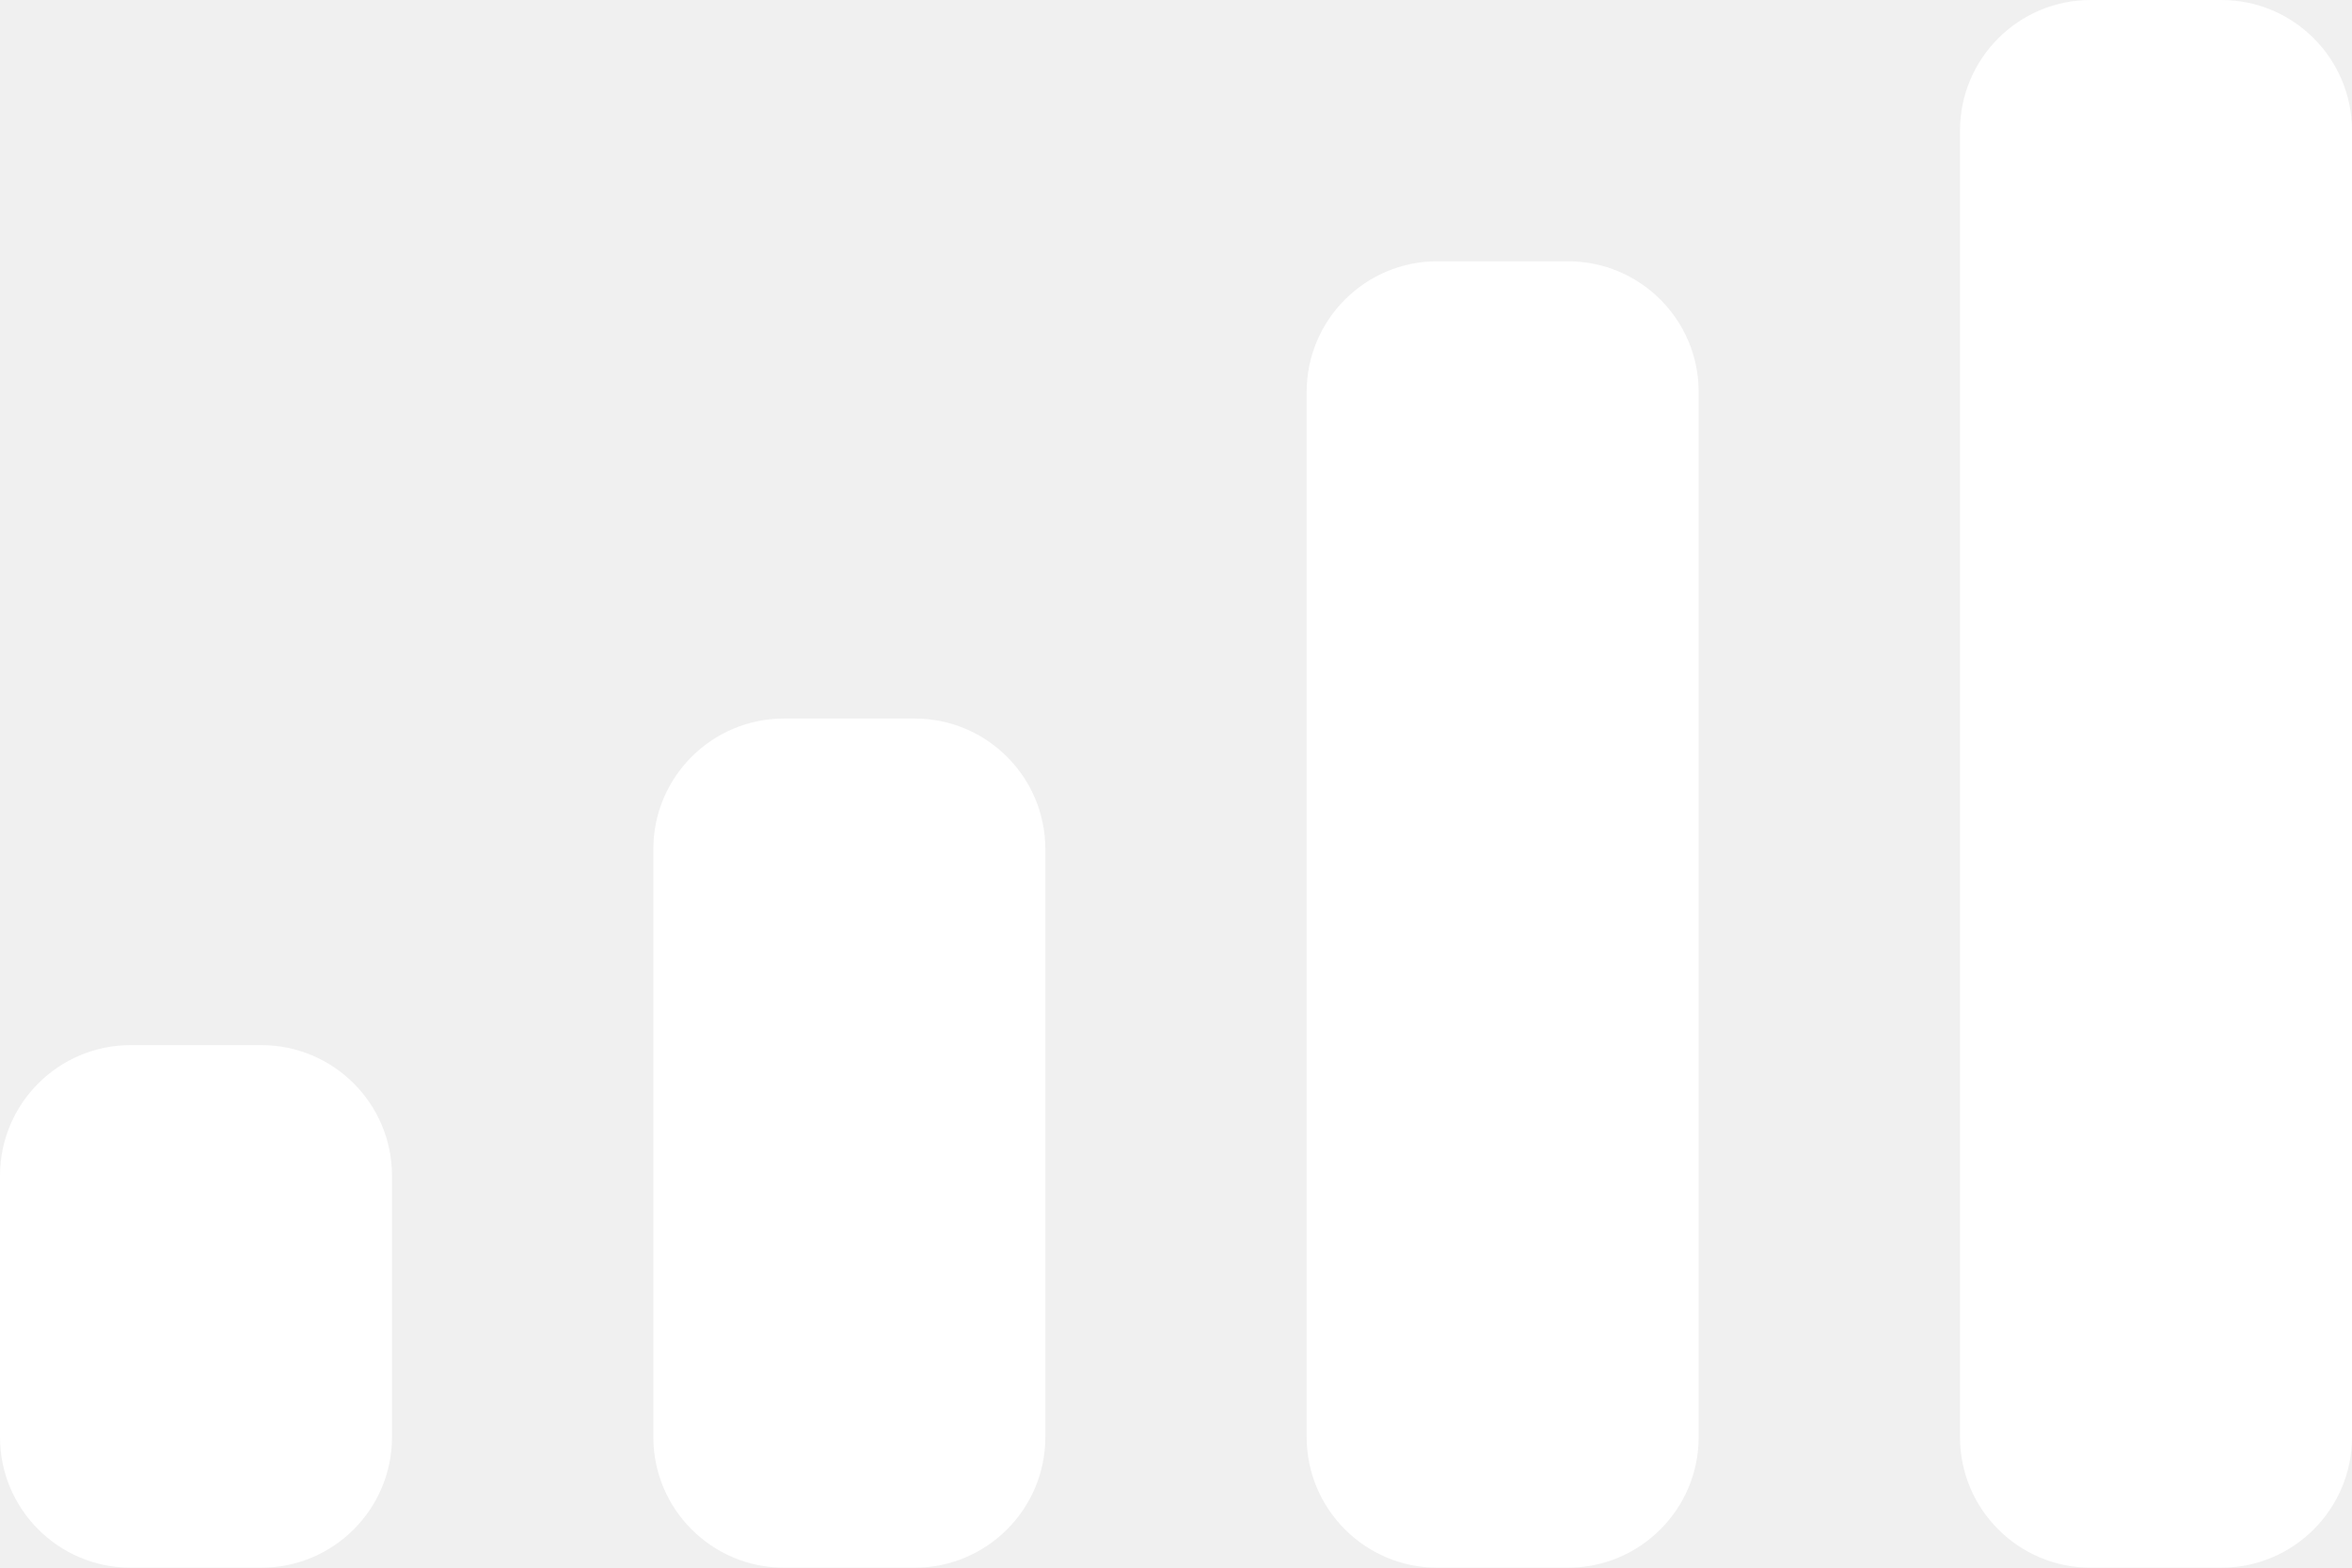
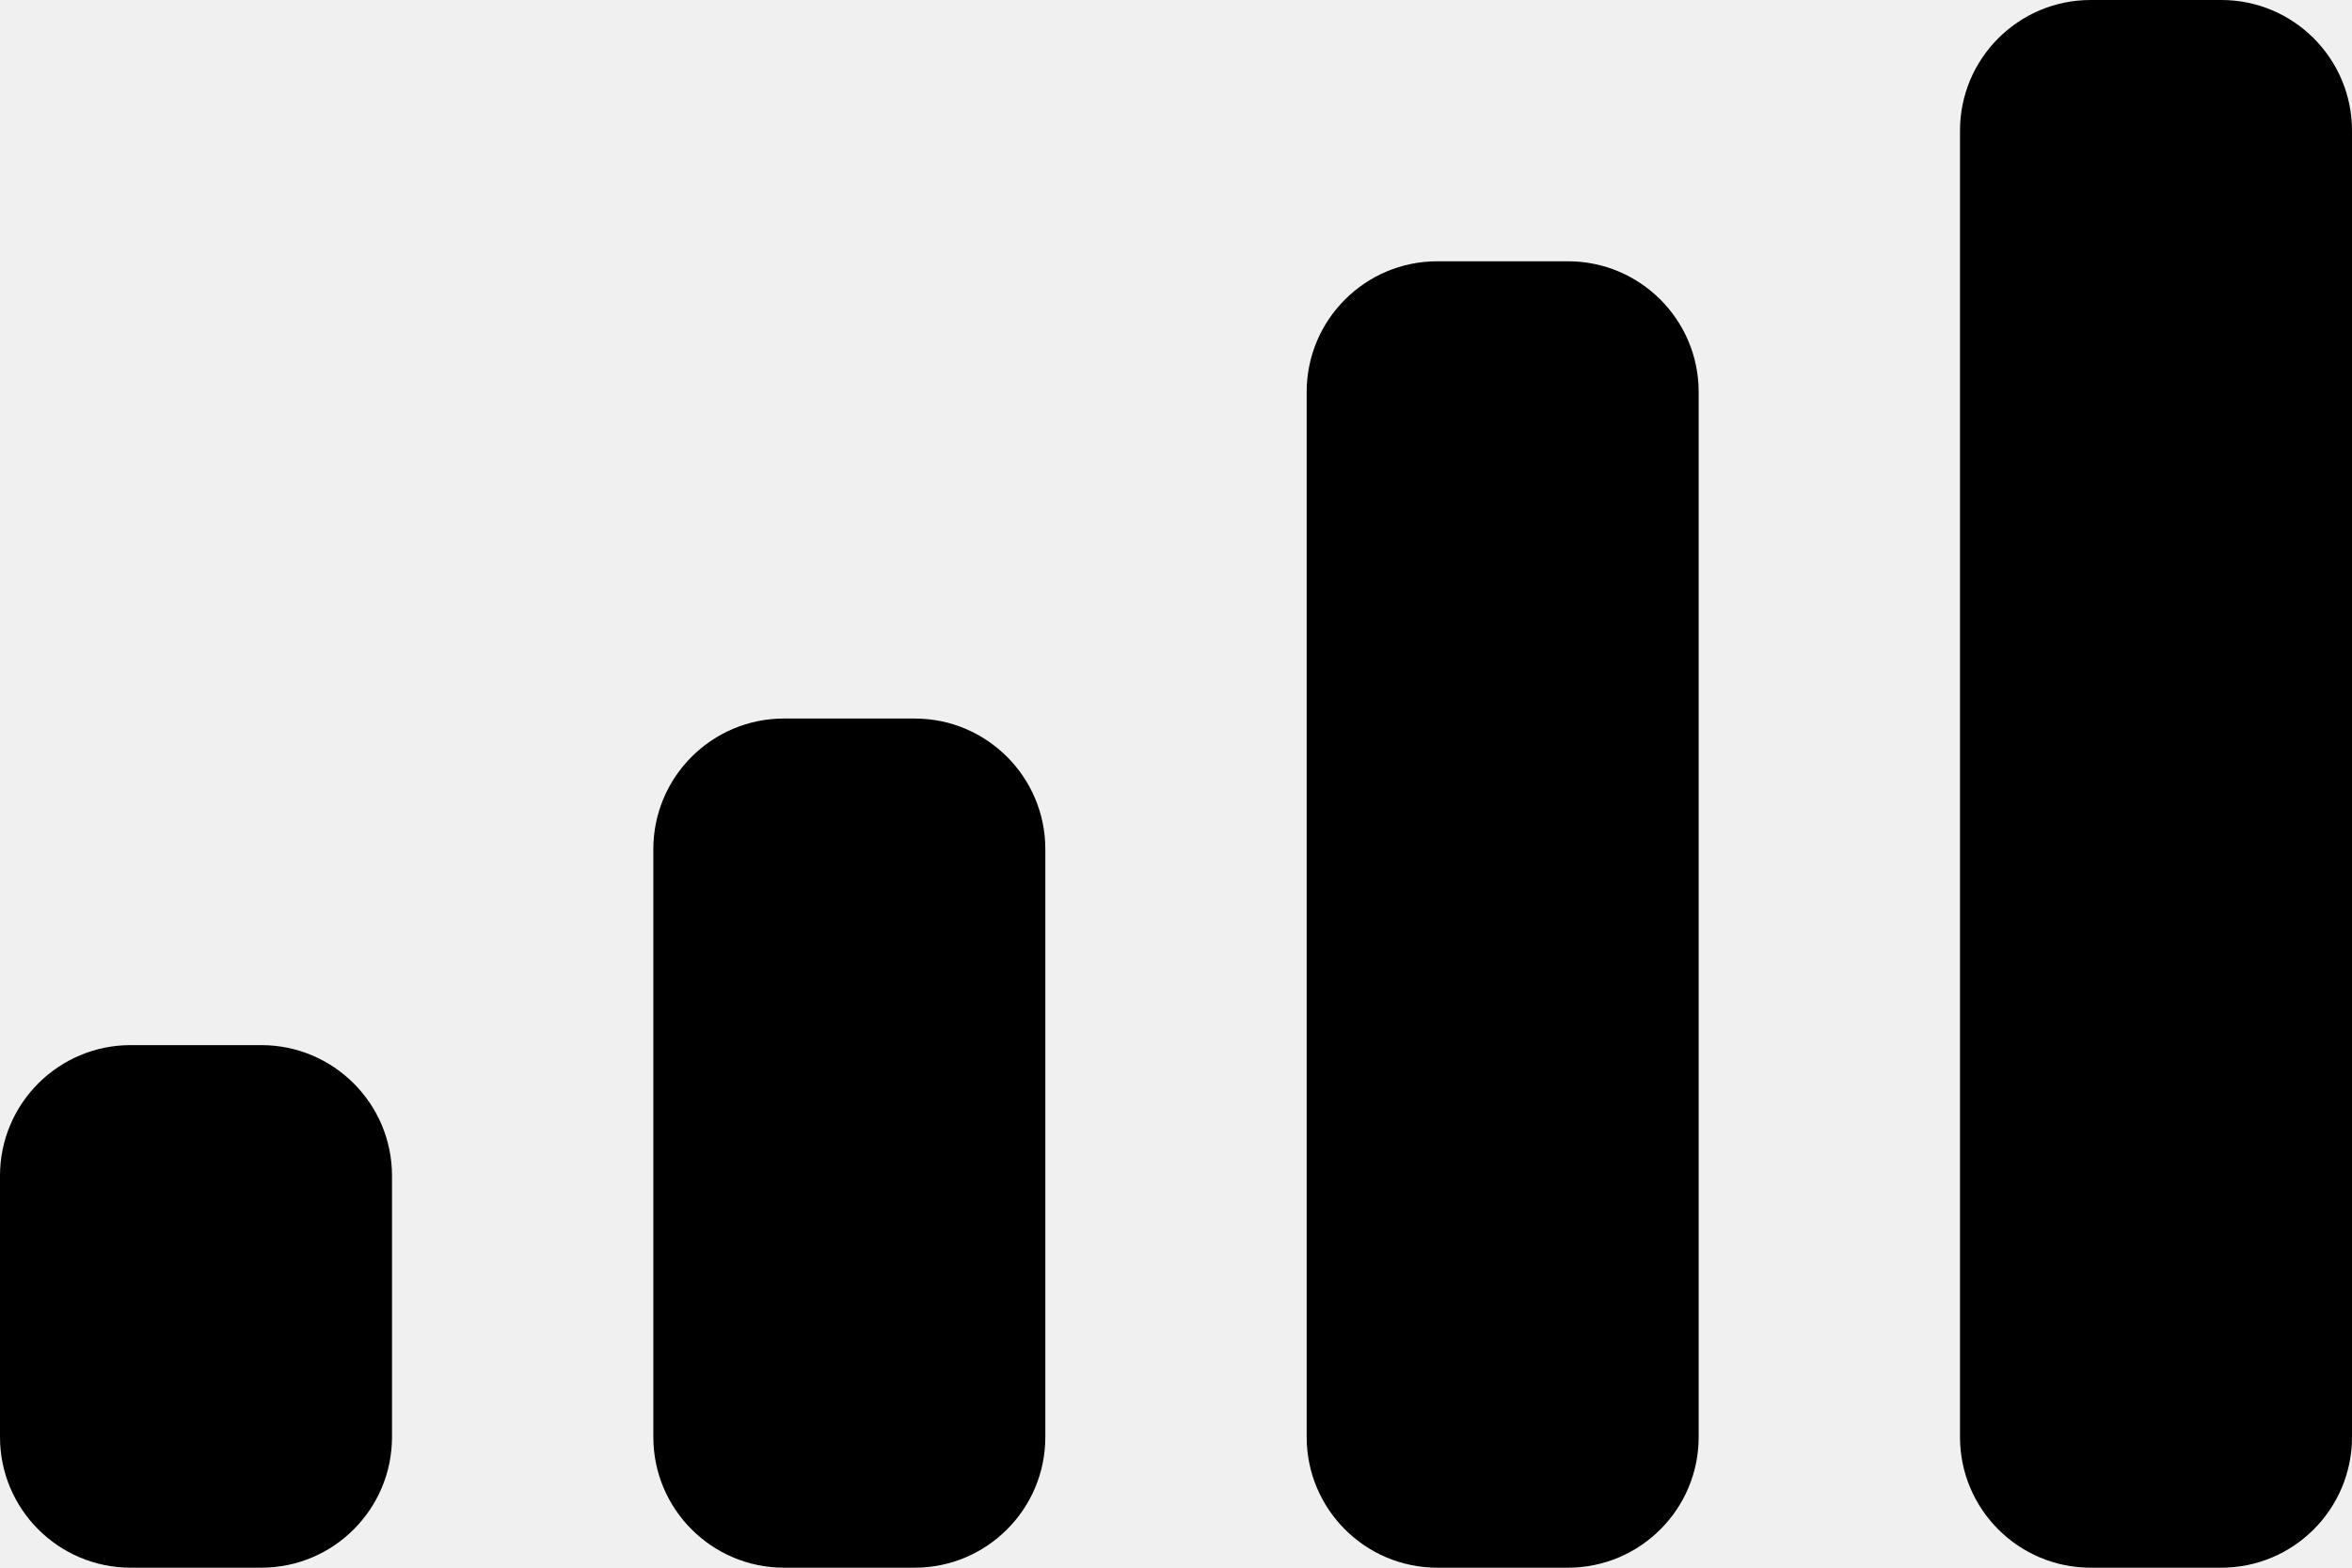
- <svg xmlns="http://www.w3.org/2000/svg" width="18" height="12" viewBox="0 0 18 12" fill="none">
-   <path d="M10 3C10 2.448 10.448 2 11 2H12C12.552 2 13 2.448 13 3V11C13 11.552 12.552 12 12 12H11C10.448 12 10 11.552 10 11V3Z" fill="white" />
-   <path d="M15 1C15 0.448 15.448 0 16 0H17C17.552 0 18 0.448 18 1V11C18 11.552 17.552 12 17 12H16C15.448 12 15 11.552 15 11V1Z" fill="white" />
-   <path d="M5 6.5C5 5.948 5.448 5.5 6 5.5H7C7.552 5.5 8 5.948 8 6.5V11C8 11.552 7.552 12 7 12H6C5.448 12 5 11.552 5 11V6.5Z" fill="white" />
-   <path d="M0 9C0 8.448 0.448 8 1 8H2C2.552 8 3 8.448 3 9V11C3 11.552 2.552 12 2 12H1C0.448 12 0 11.552 0 11V9Z" fill="white" />
+ <svg xmlns="http://www.w3.org/2000/svg" width="18" height="12" viewBox="0 0 18 12">
+   <path d="M10 3C10 2.448 10.448 2 11 2H12C12.552 2 13 2.448 13 3V11C13 11.552 12.552 12 12 12H11C10.448 12 10 11.552 10 11V3Z" />
+   <path d="M15 1C15 0.448 15.448 0 16 0H17C17.552 0 18 0.448 18 1V11C18 11.552 17.552 12 17 12H16C15.448 12 15 11.552 15 11V1Z" />
+   <path d="M5 6.5C5 5.948 5.448 5.5 6 5.5H7C7.552 5.5 8 5.948 8 6.5V11C8 11.552 7.552 12 7 12H6C5.448 12 5 11.552 5 11V6.5Z" />
+   <path d="M0 9C0 8.448 0.448 8 1 8H2C2.552 8 3 8.448 3 9V11C3 11.552 2.552 12 2 12H1C0.448 12 0 11.552 0 11V9Z" />
</svg>
